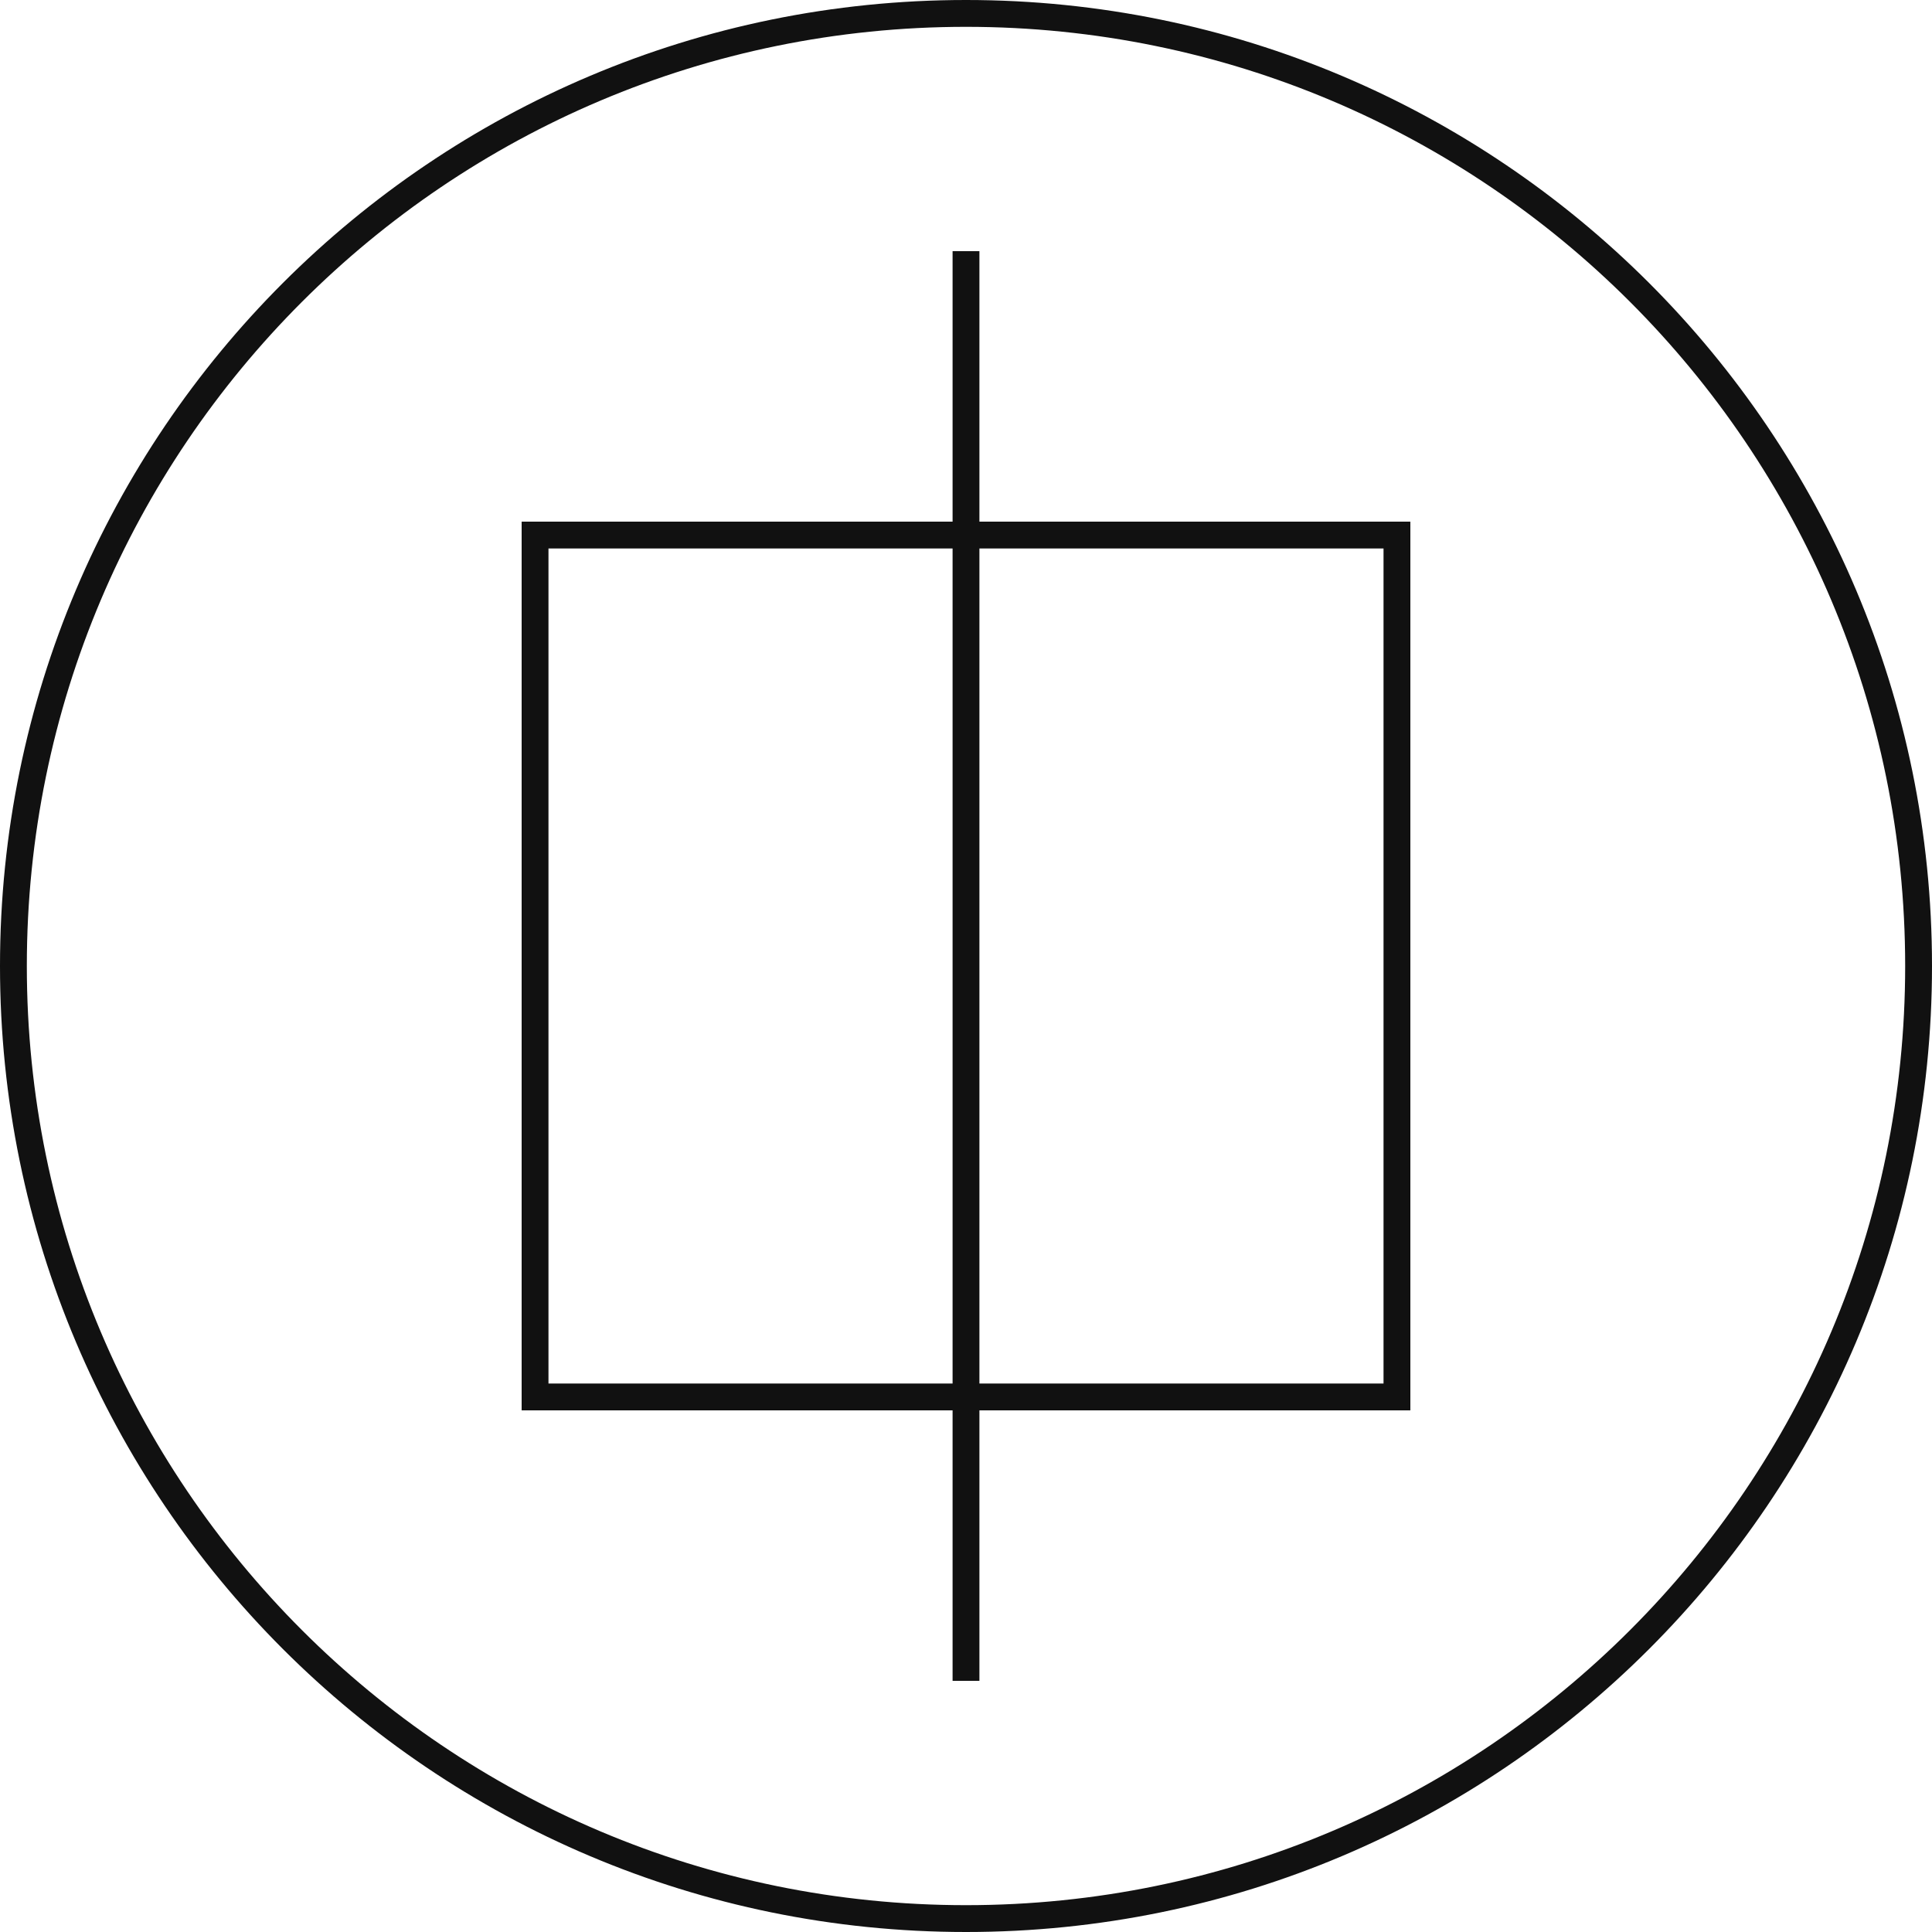
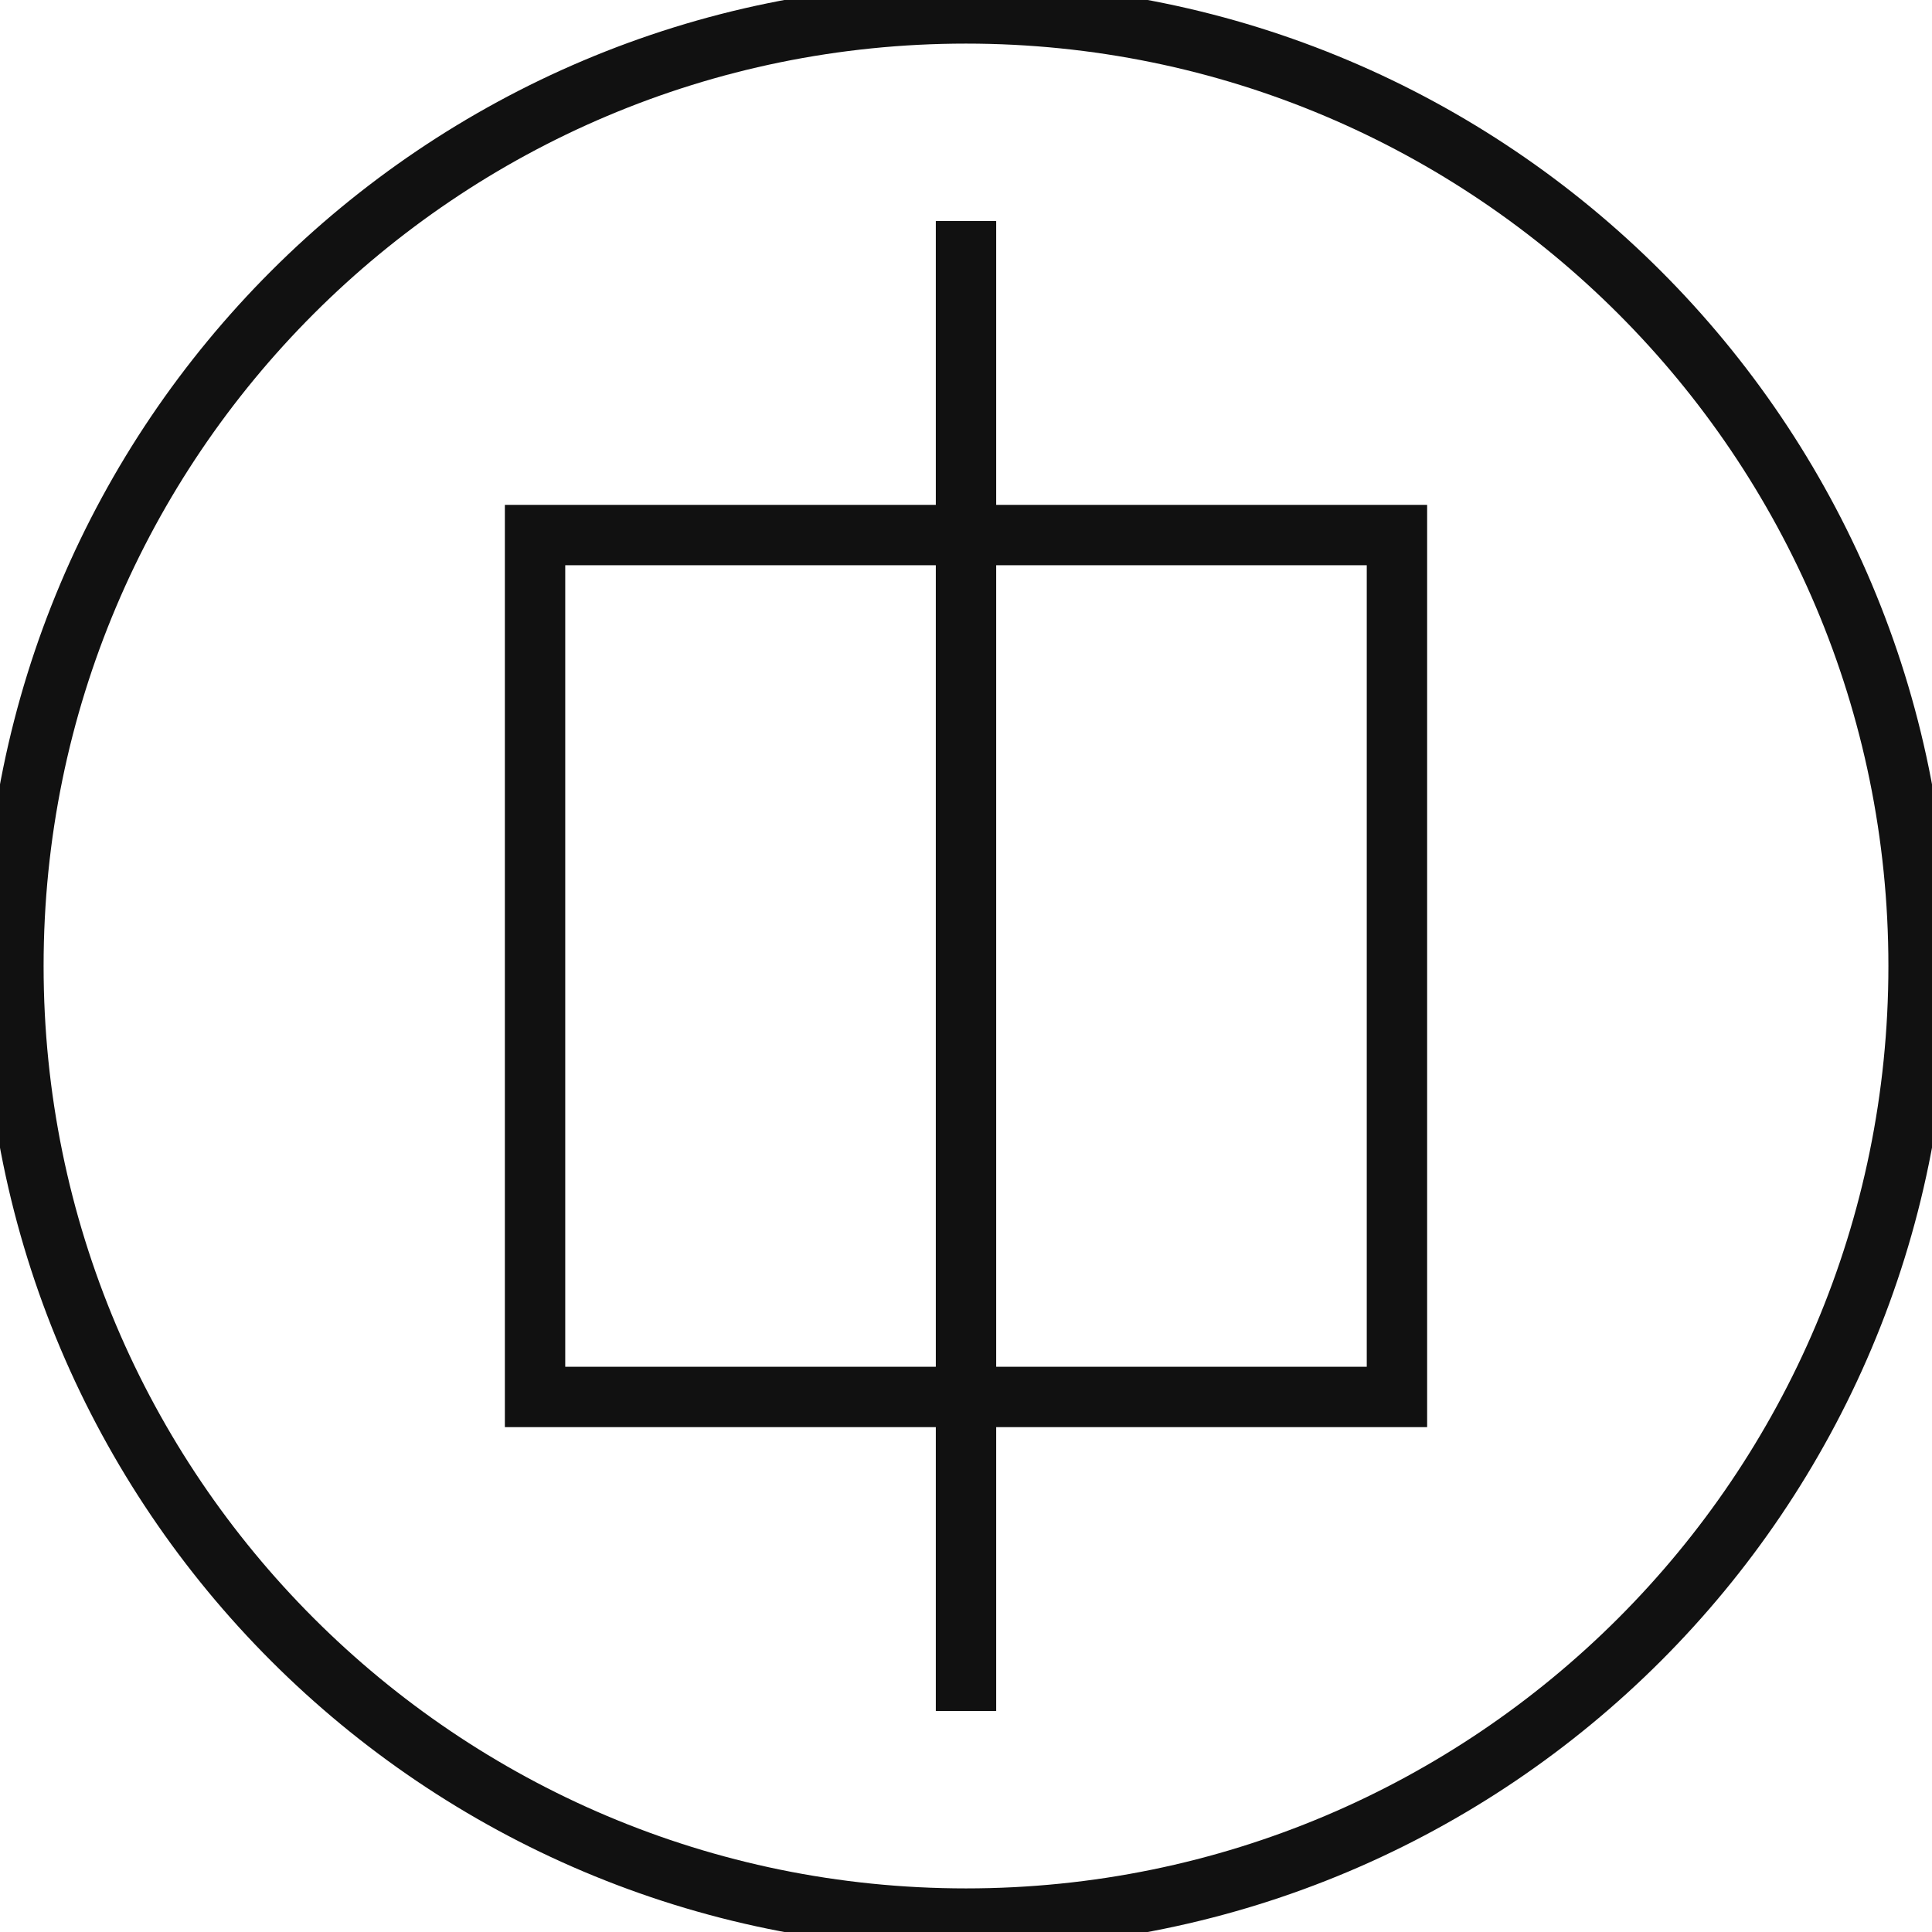
<svg xmlns="http://www.w3.org/2000/svg" width="1024" height="1024" viewBox="0 0 1024 1024" role="img" aria-labelledby="title desc">
-   <g fill="none" stroke="#111111" stroke-width="14.222" stroke-linecap="butt" stroke-linejoin="miter">
+   <g fill="none" stroke="#111111" stroke-width="32" stroke-linecap="square" stroke-linejoin="miter">
    <circle cx="512" cy="512" r="504.889" />
    <rect x="283.591" y="283.591" width="456.818" height="456.818" />
    <path d="M512 133.12V890.88" />
  </g>
</svg>
